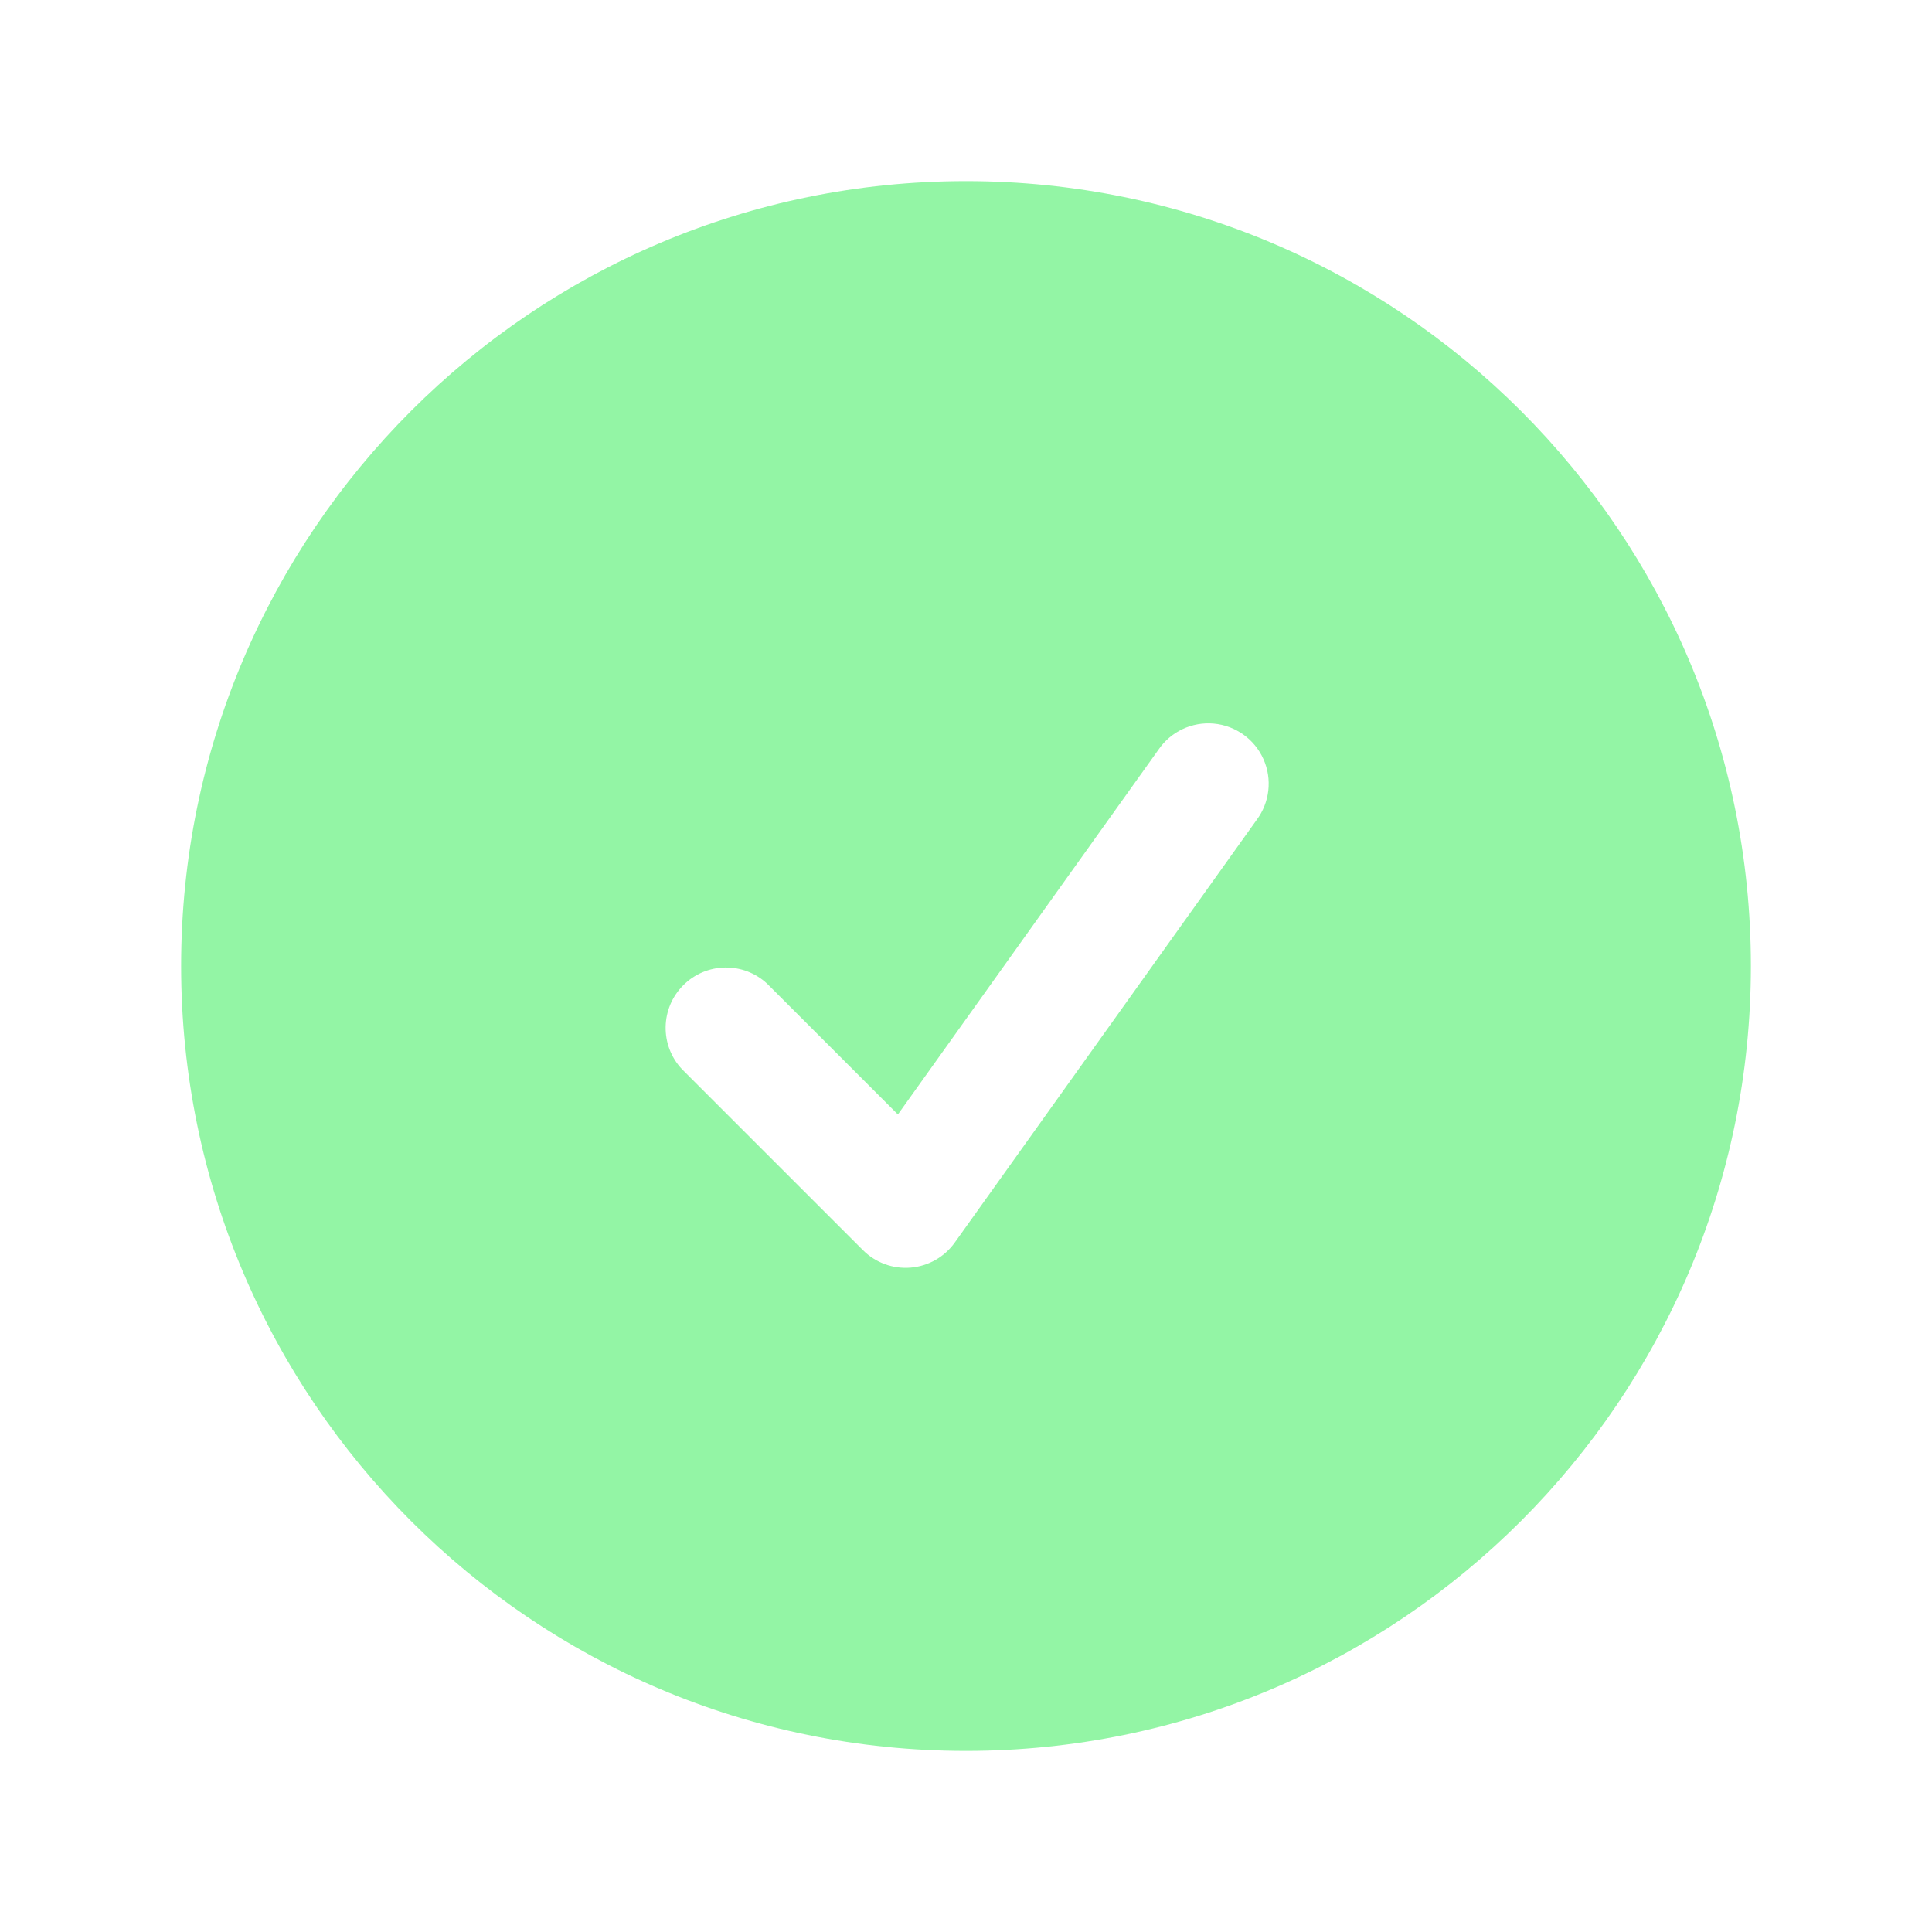
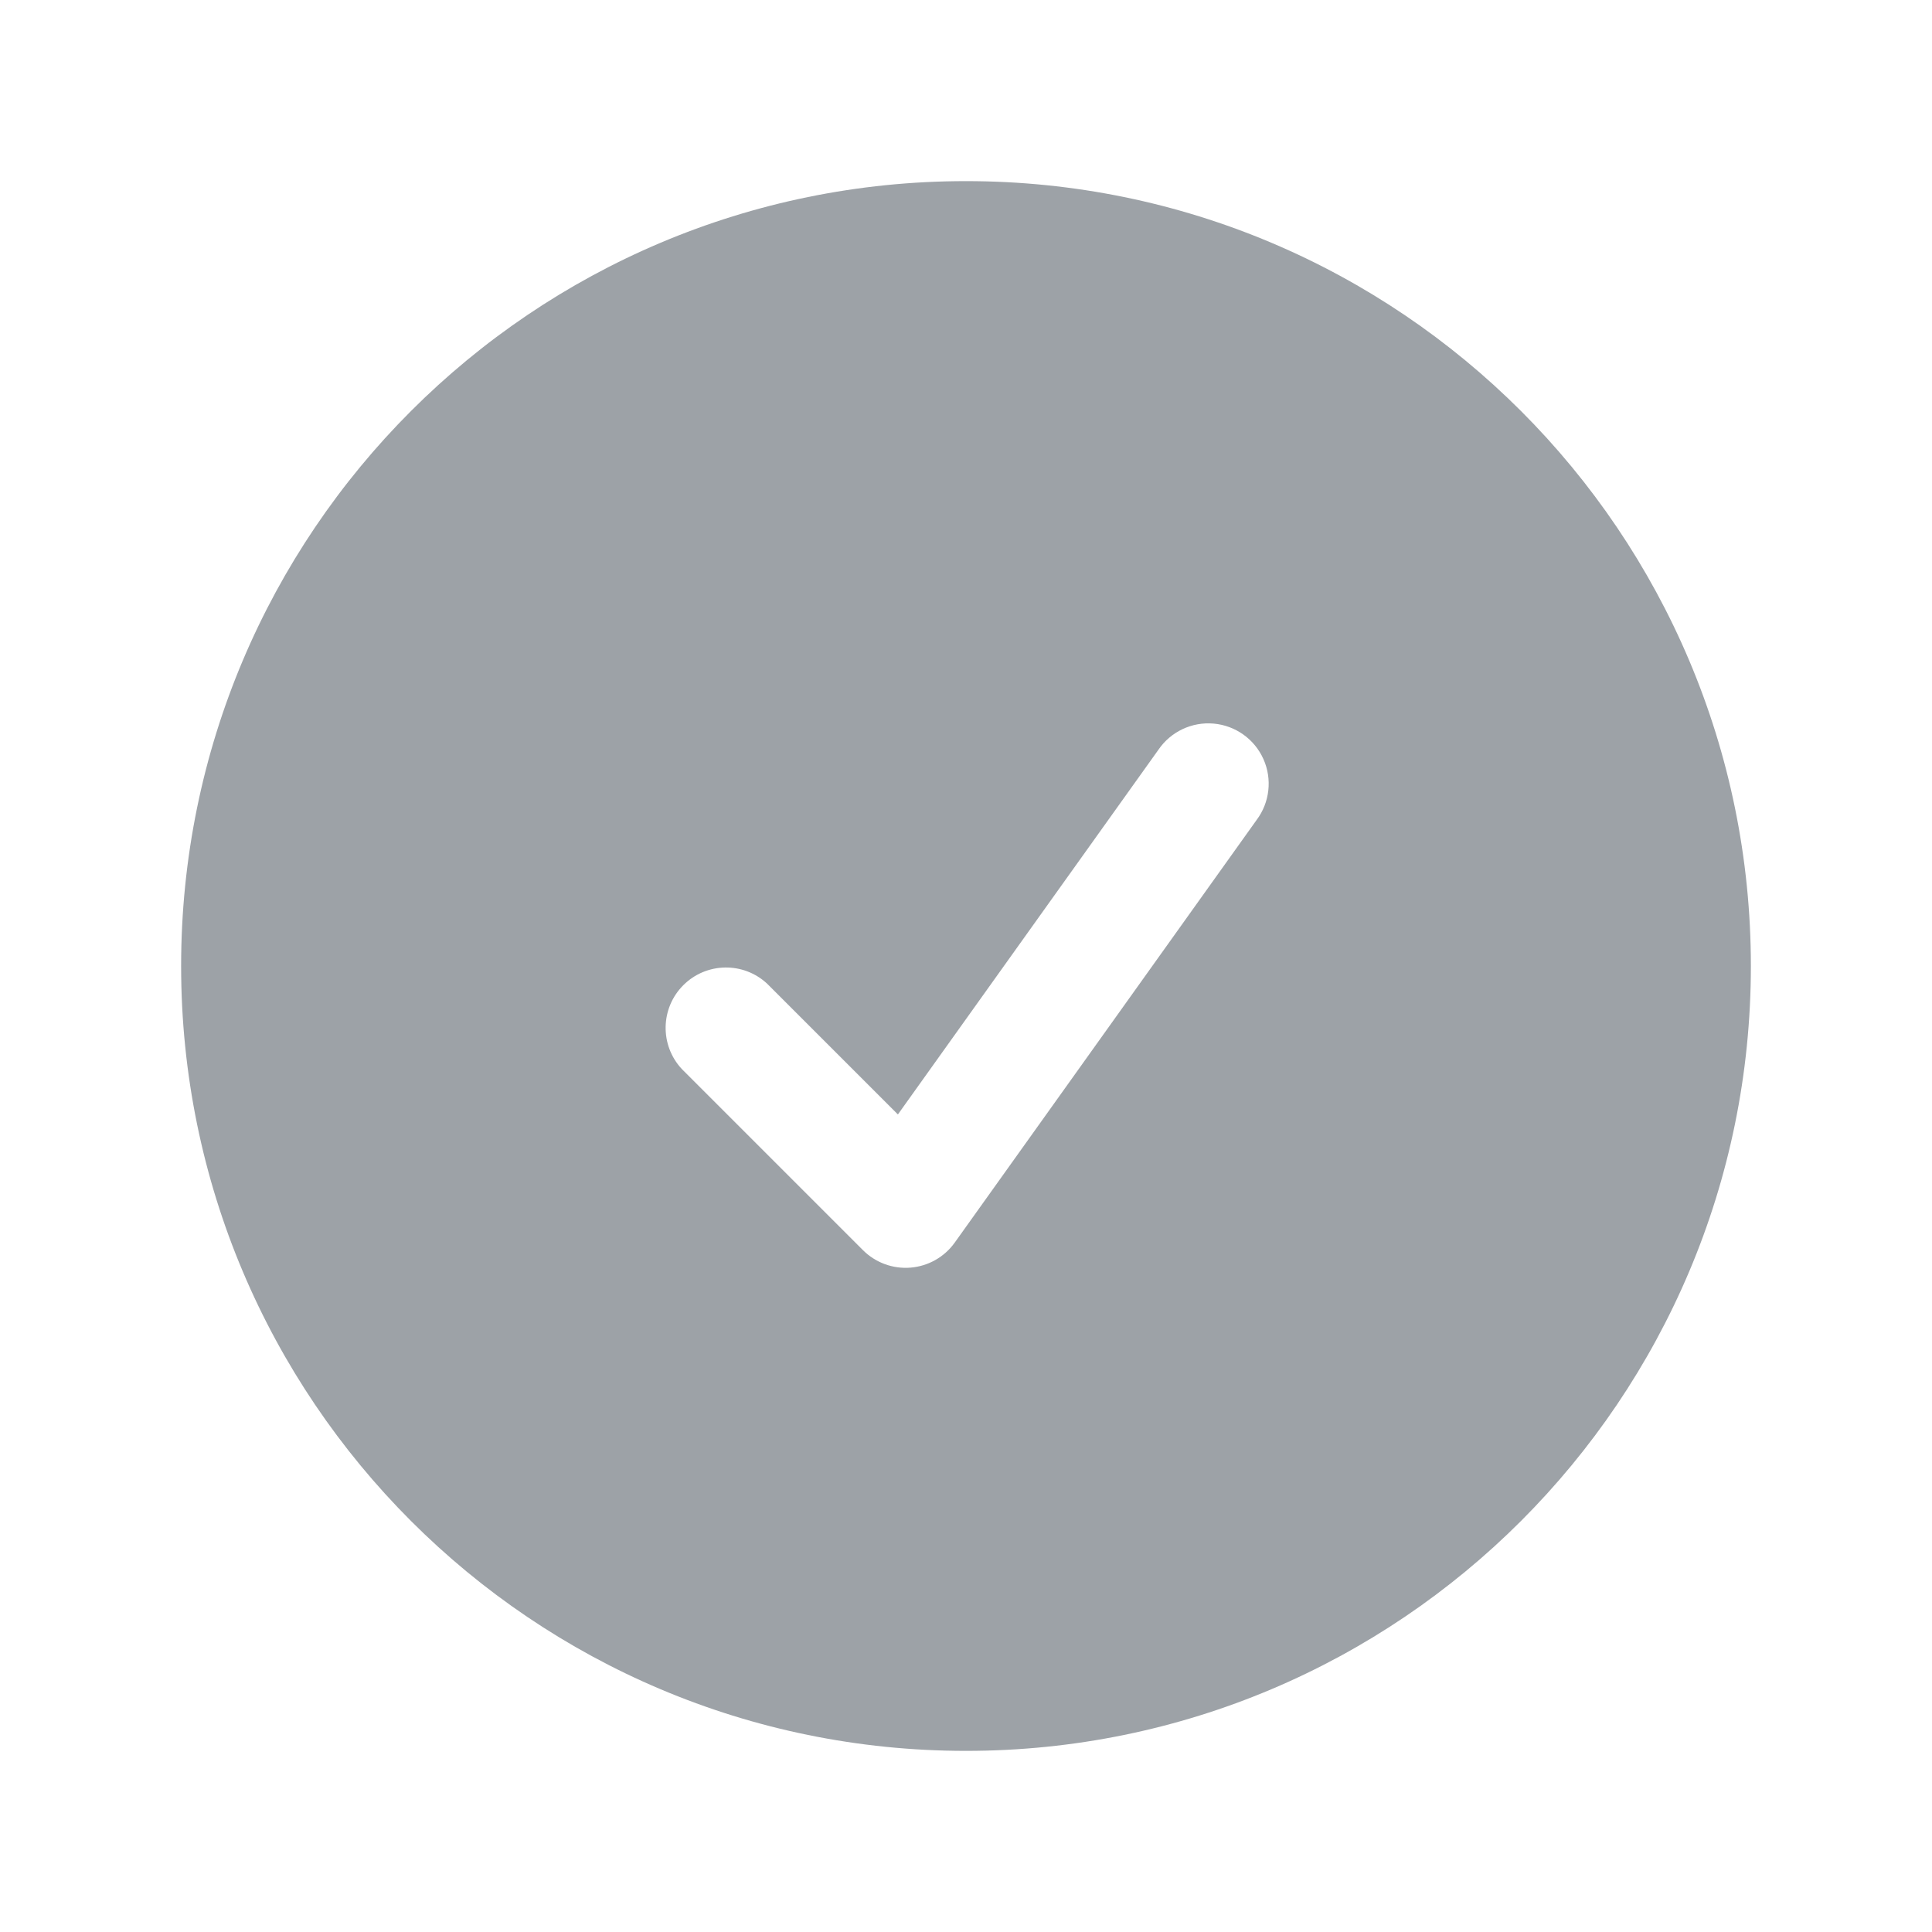
- <svg xmlns="http://www.w3.org/2000/svg" viewBox="0 0 24 24" fill="rgba(147, 245, 165, 1)" class="w-6 h-6">
+ <svg xmlns="http://www.w3.org/2000/svg" viewBox="0 0 24 24" fill="#9DA2A7" class="w-6 h-6">
  <path fill-rule="evenodd" d="M2.25 12c0-5.385 4.365-9.75 9.75-9.75s9.75 4.365 9.75 9.75-4.365 9.75-9.75 9.75S2.25 17.385 2.25 12zm13.36-1.814a.75.75 0 10-1.22-.872l-3.236 4.53L9.53 12.22a.75.75 0 00-1.06 1.06l2.25 2.25a.75.75 0 001.14-.094l3.75-5.25z" clip-rule="evenodd" />
</svg>
